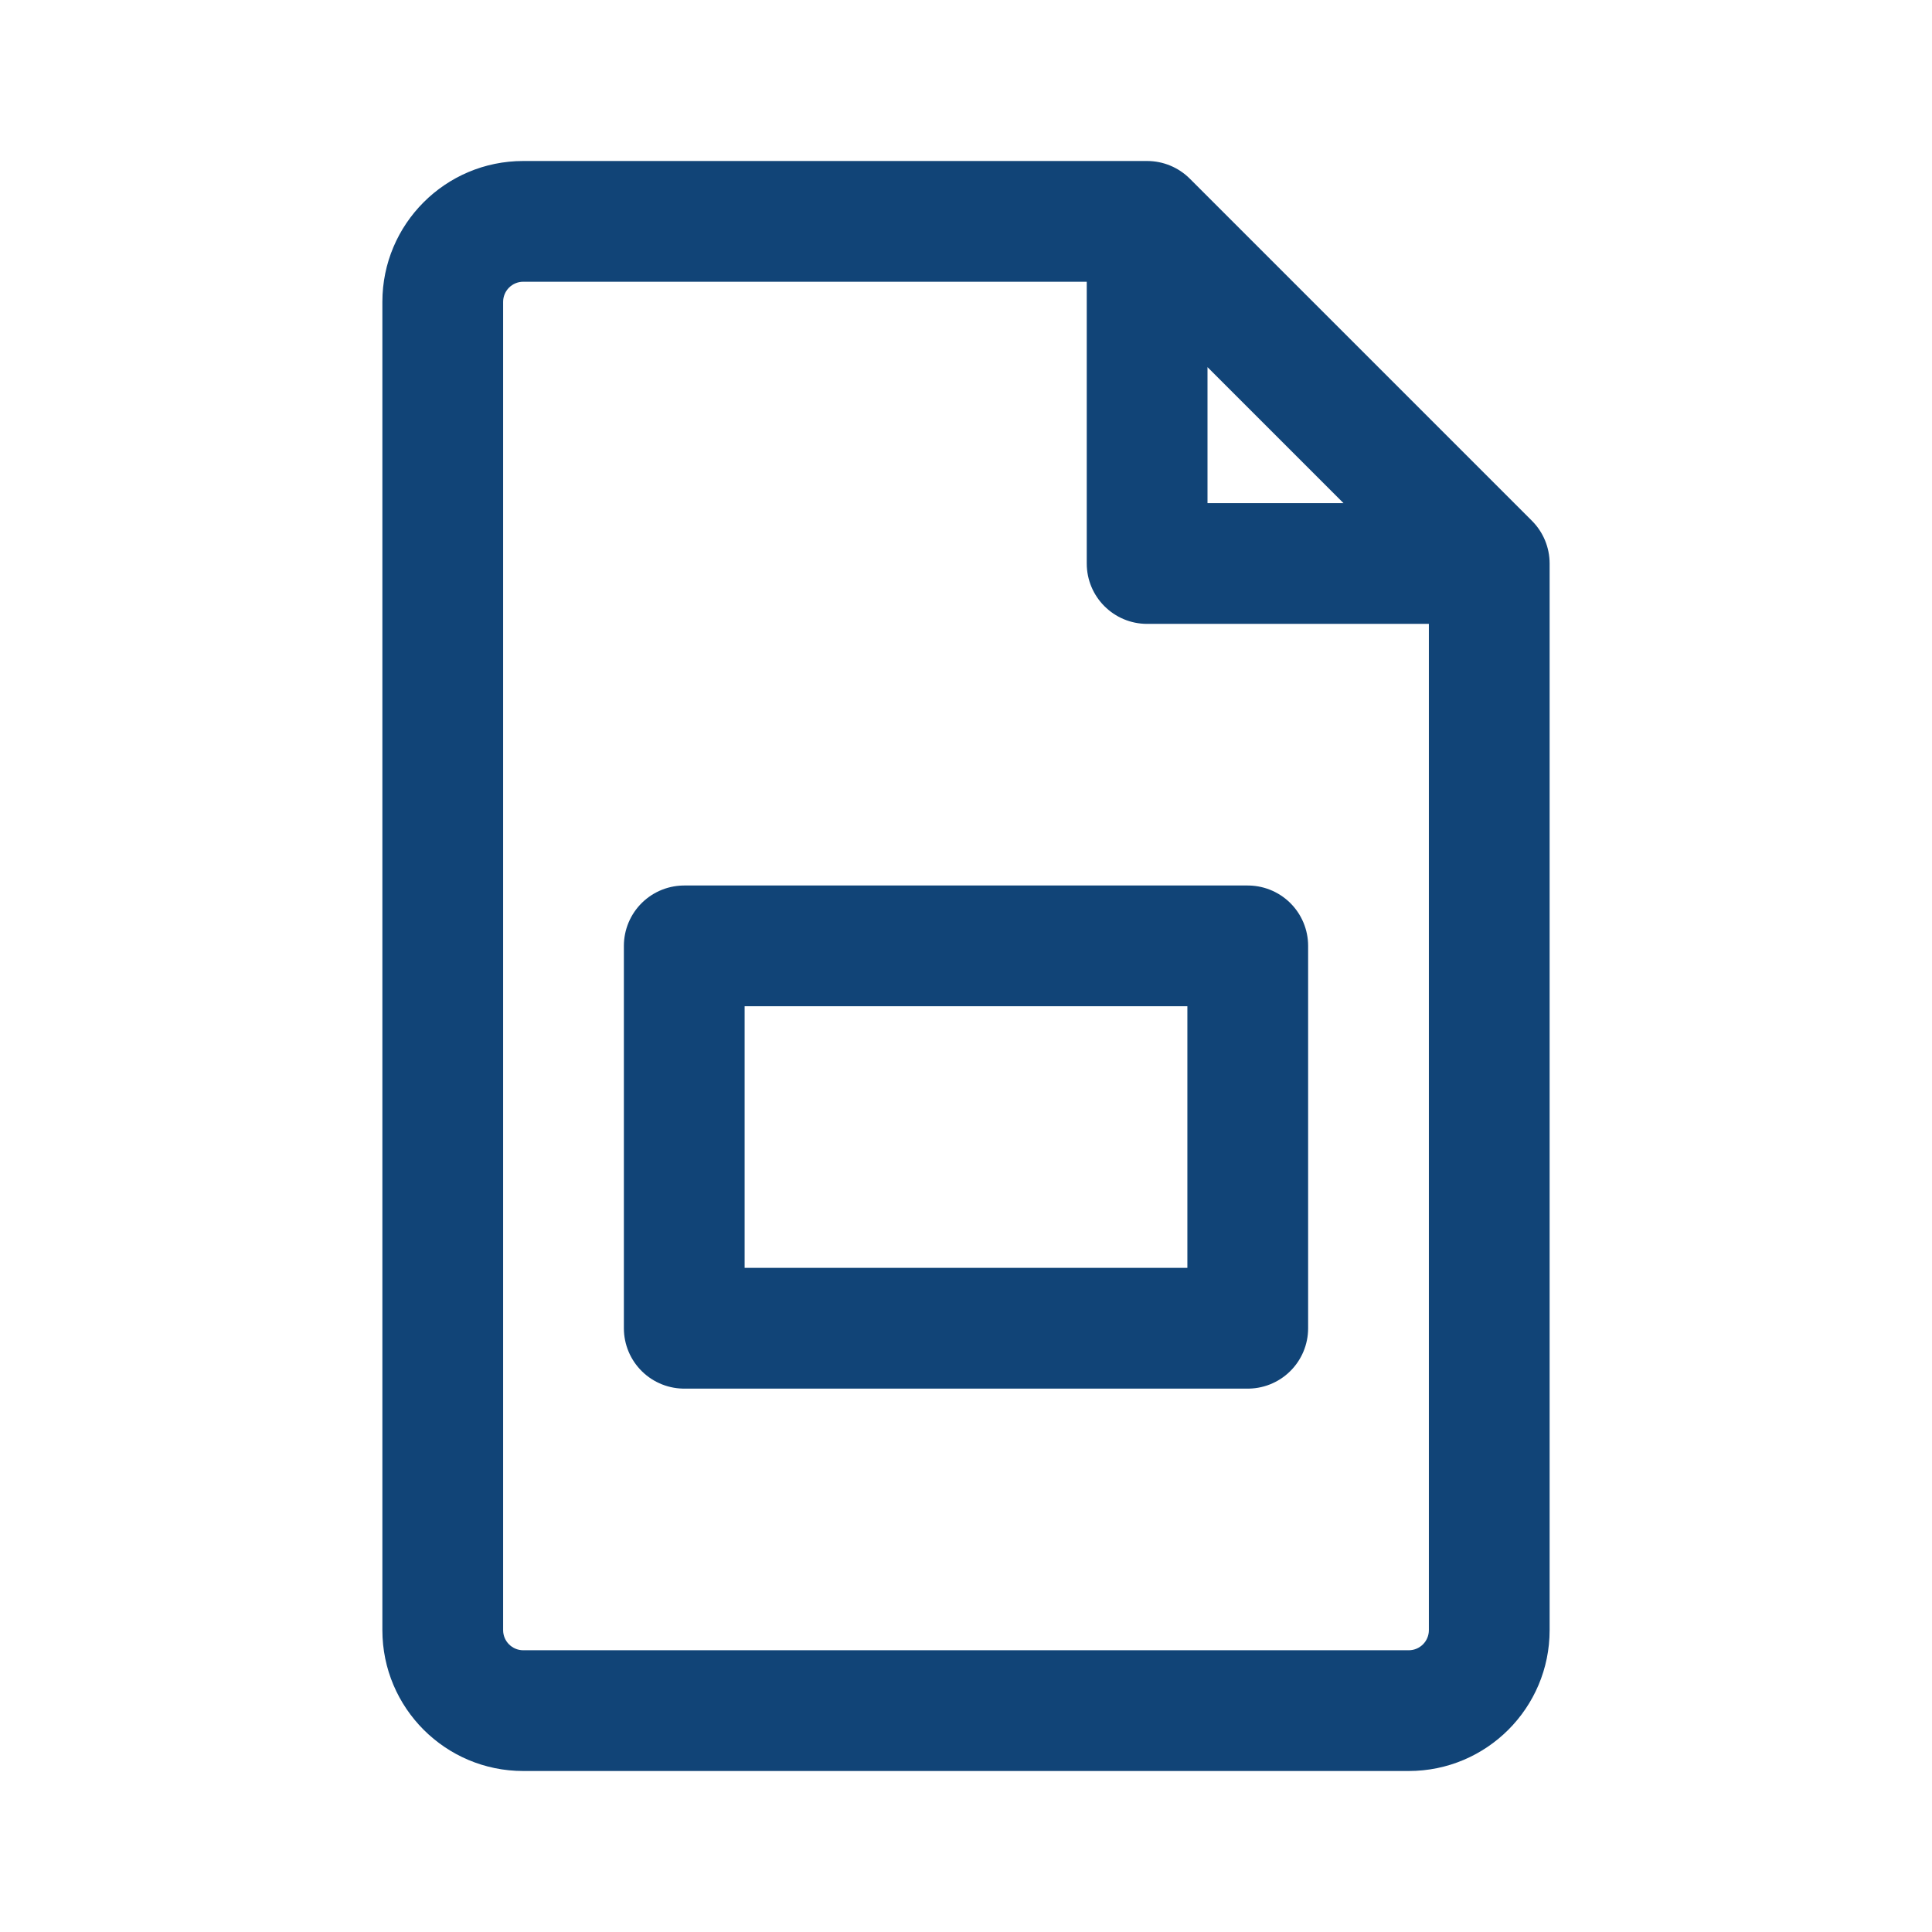
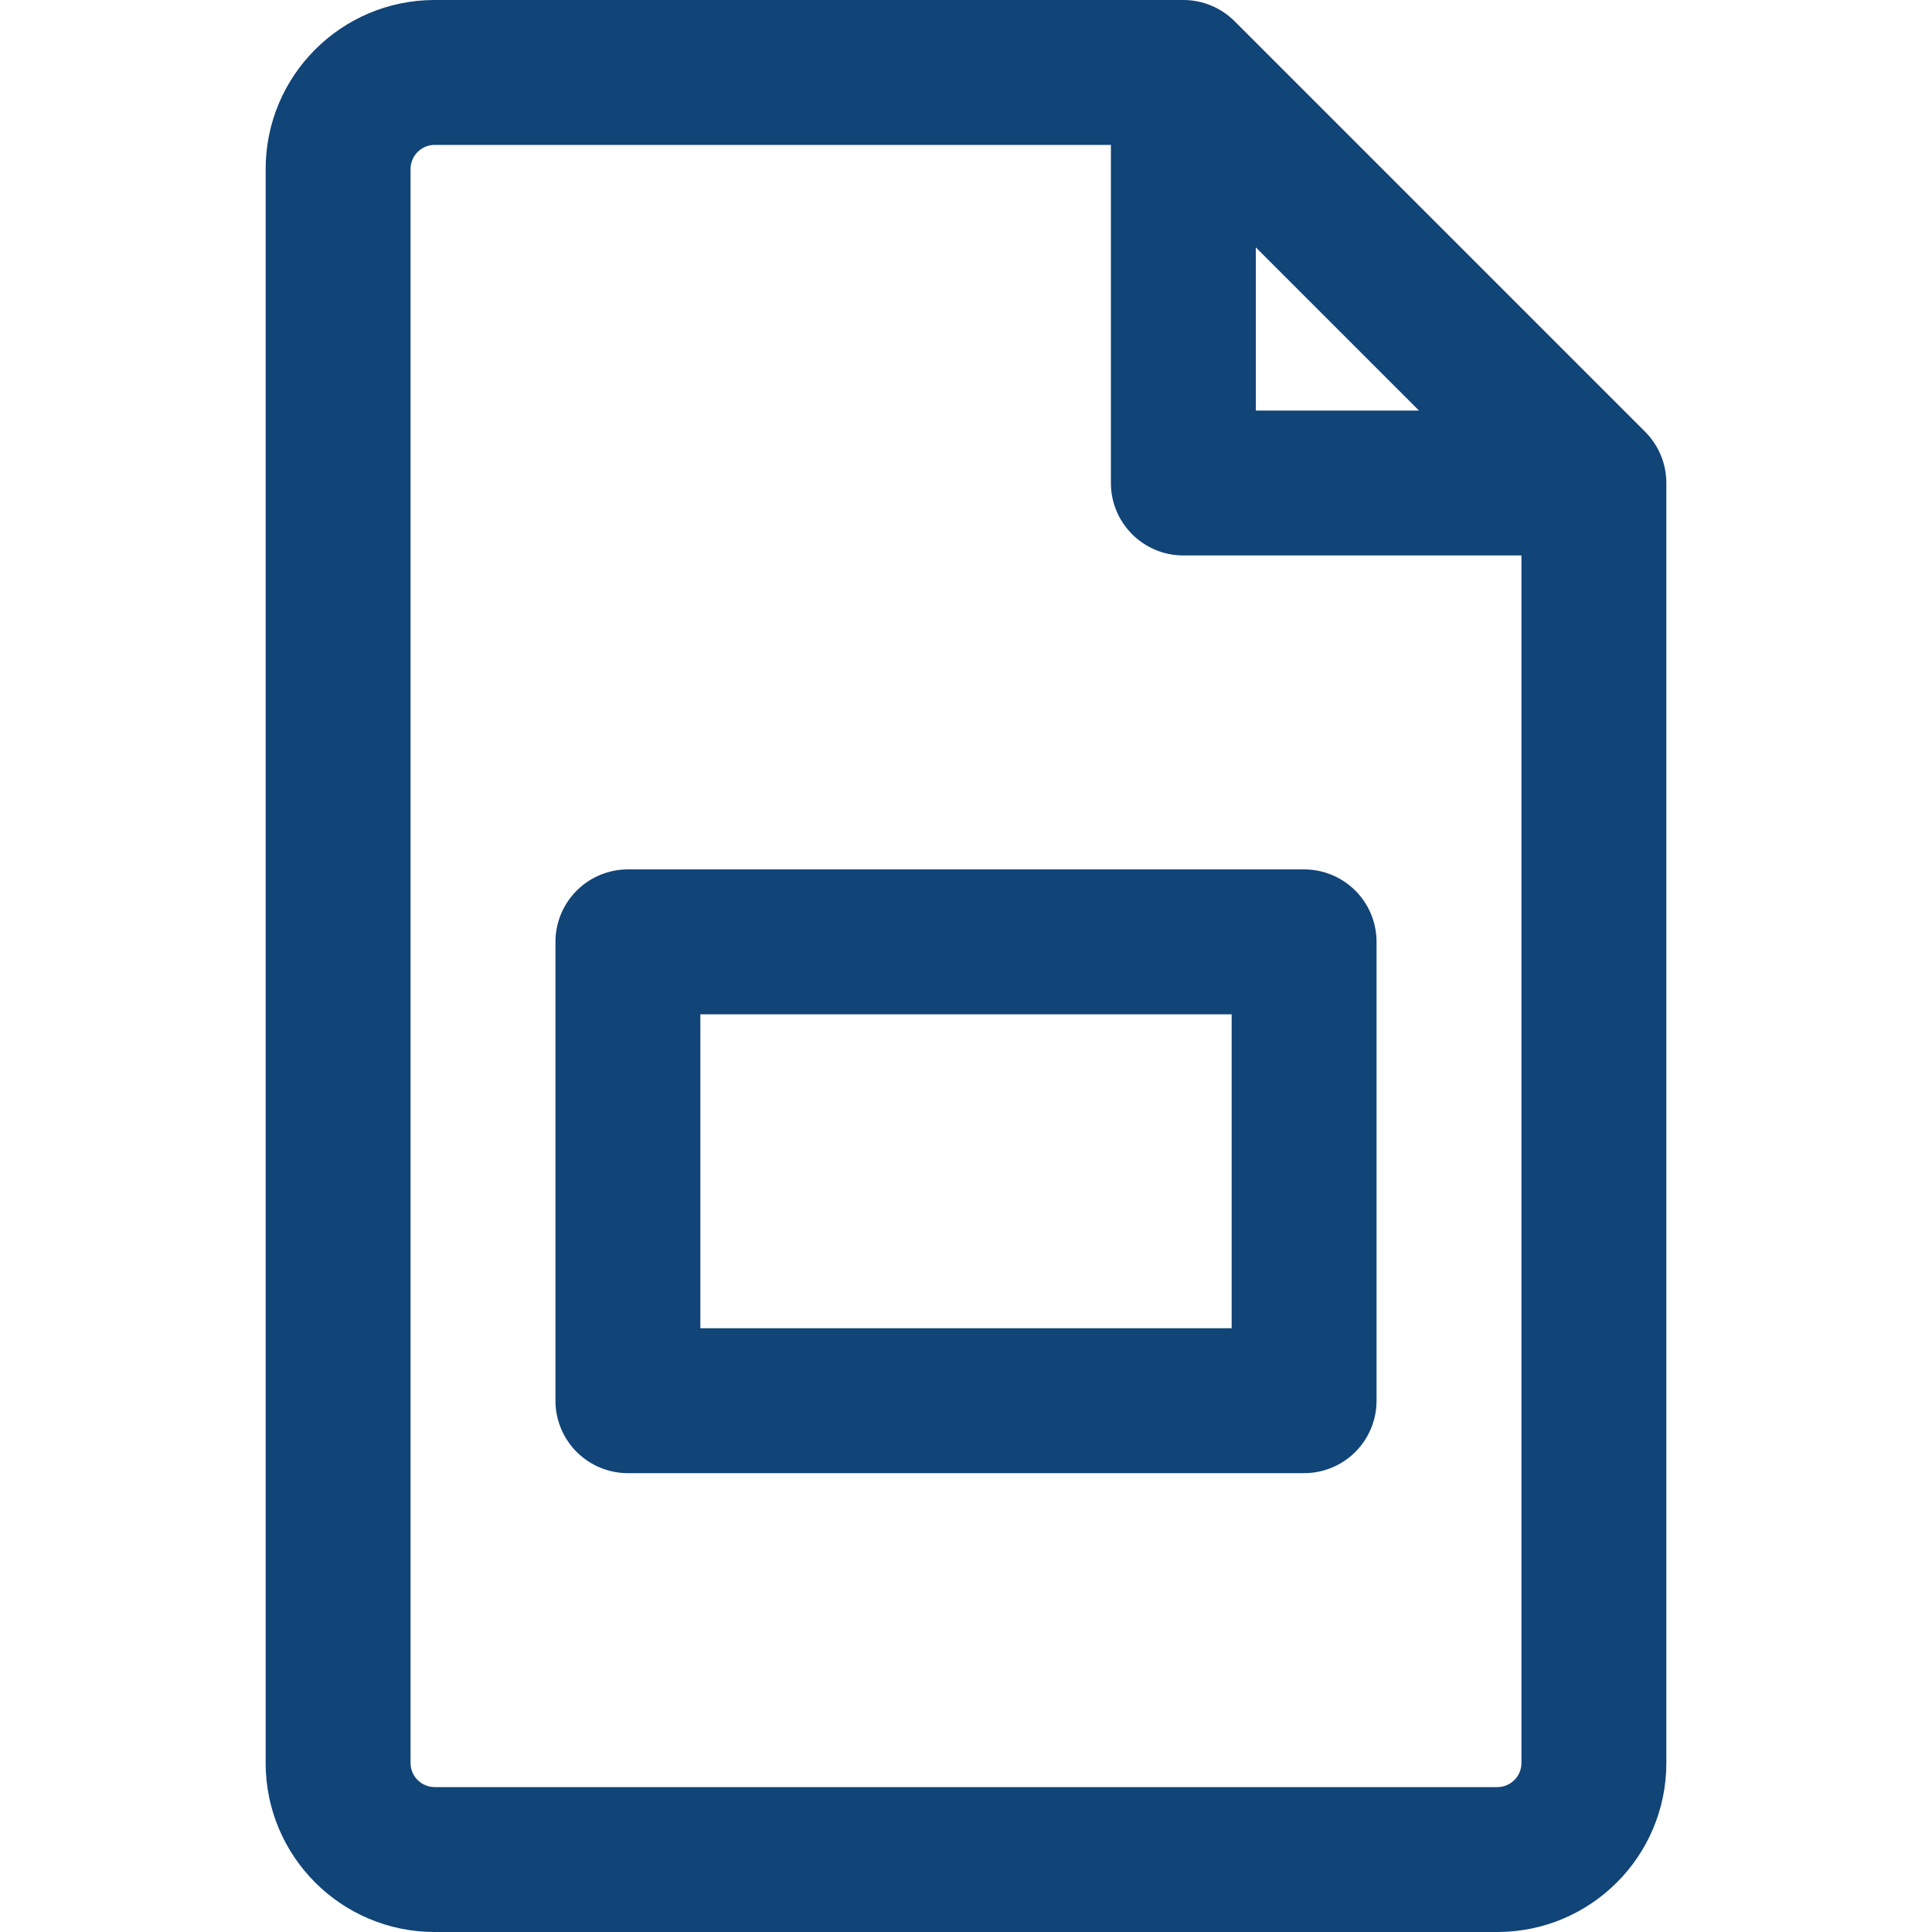
- <svg xmlns="http://www.w3.org/2000/svg" width="800px" height="800px" viewBox="0 0 192 192" fill="none">
+ <svg xmlns="http://www.w3.org/2000/svg" width="800px" height="800px" viewBox="48 16 96 160" fill="none">
  <g id="SVGRepo_bgCarrier" stroke-width="0" />
  <g id="SVGRepo_tracerCarrier" stroke-linecap="round" stroke-linejoin="round" />
  <g id="SVGRepo_iconCarrier">
    <path stroke="#147" stroke-linejoin="round" stroke-width="12" d="M96 94H68v38h56V94H96Z" />
    <path fill="#147" fill-rule="evenodd" d="M52 28a2 2 0 0 0-2 2v132a2 2 0 0 0 2 2h88a2 2 0 0 0 2-2V62h-28a6 6 0 0 1-6-6V28H52Zm68 8.485L133.515 50H120V36.485ZM38 30c0-7.732 6.268-14 14-14h62c1.591 0 3.117.632 4.243 1.757l34 34A6 6 0 0 1 154 56v106c0 7.732-6.268 14-14 14H52c-7.732 0-14-6.268-14-14V30Z" clip-rule="evenodd" />
  </g>
</svg>
